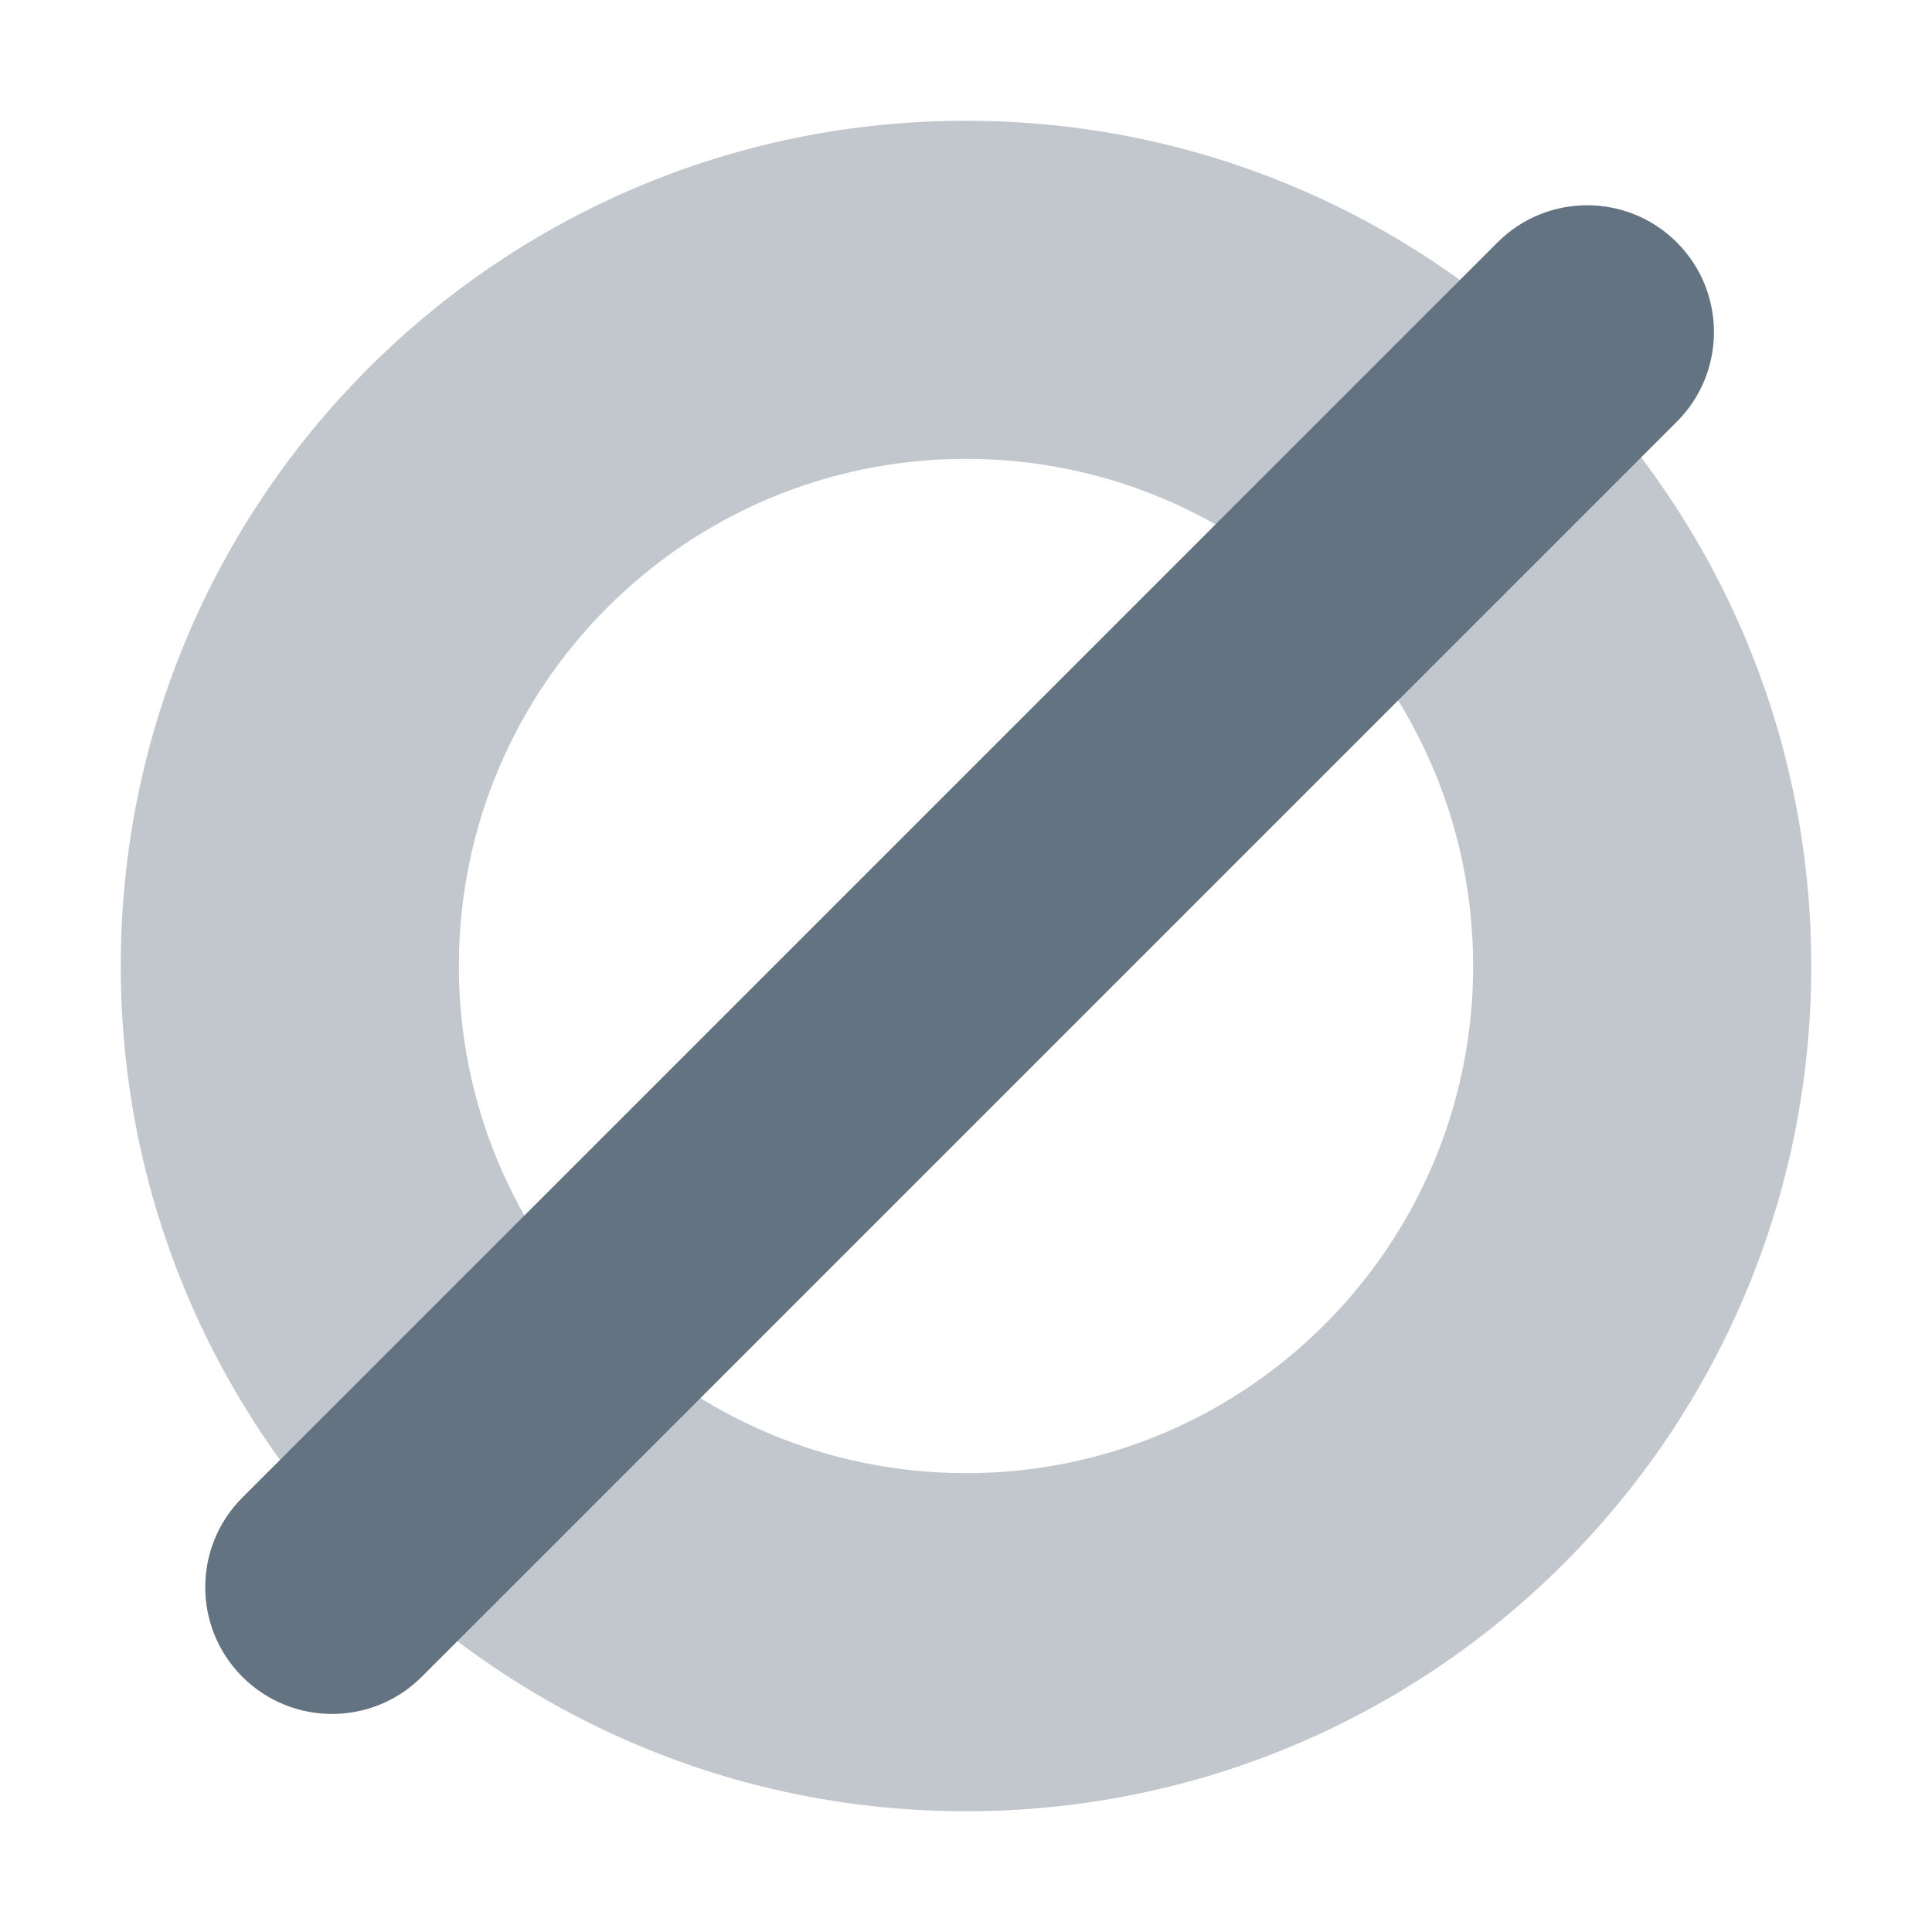
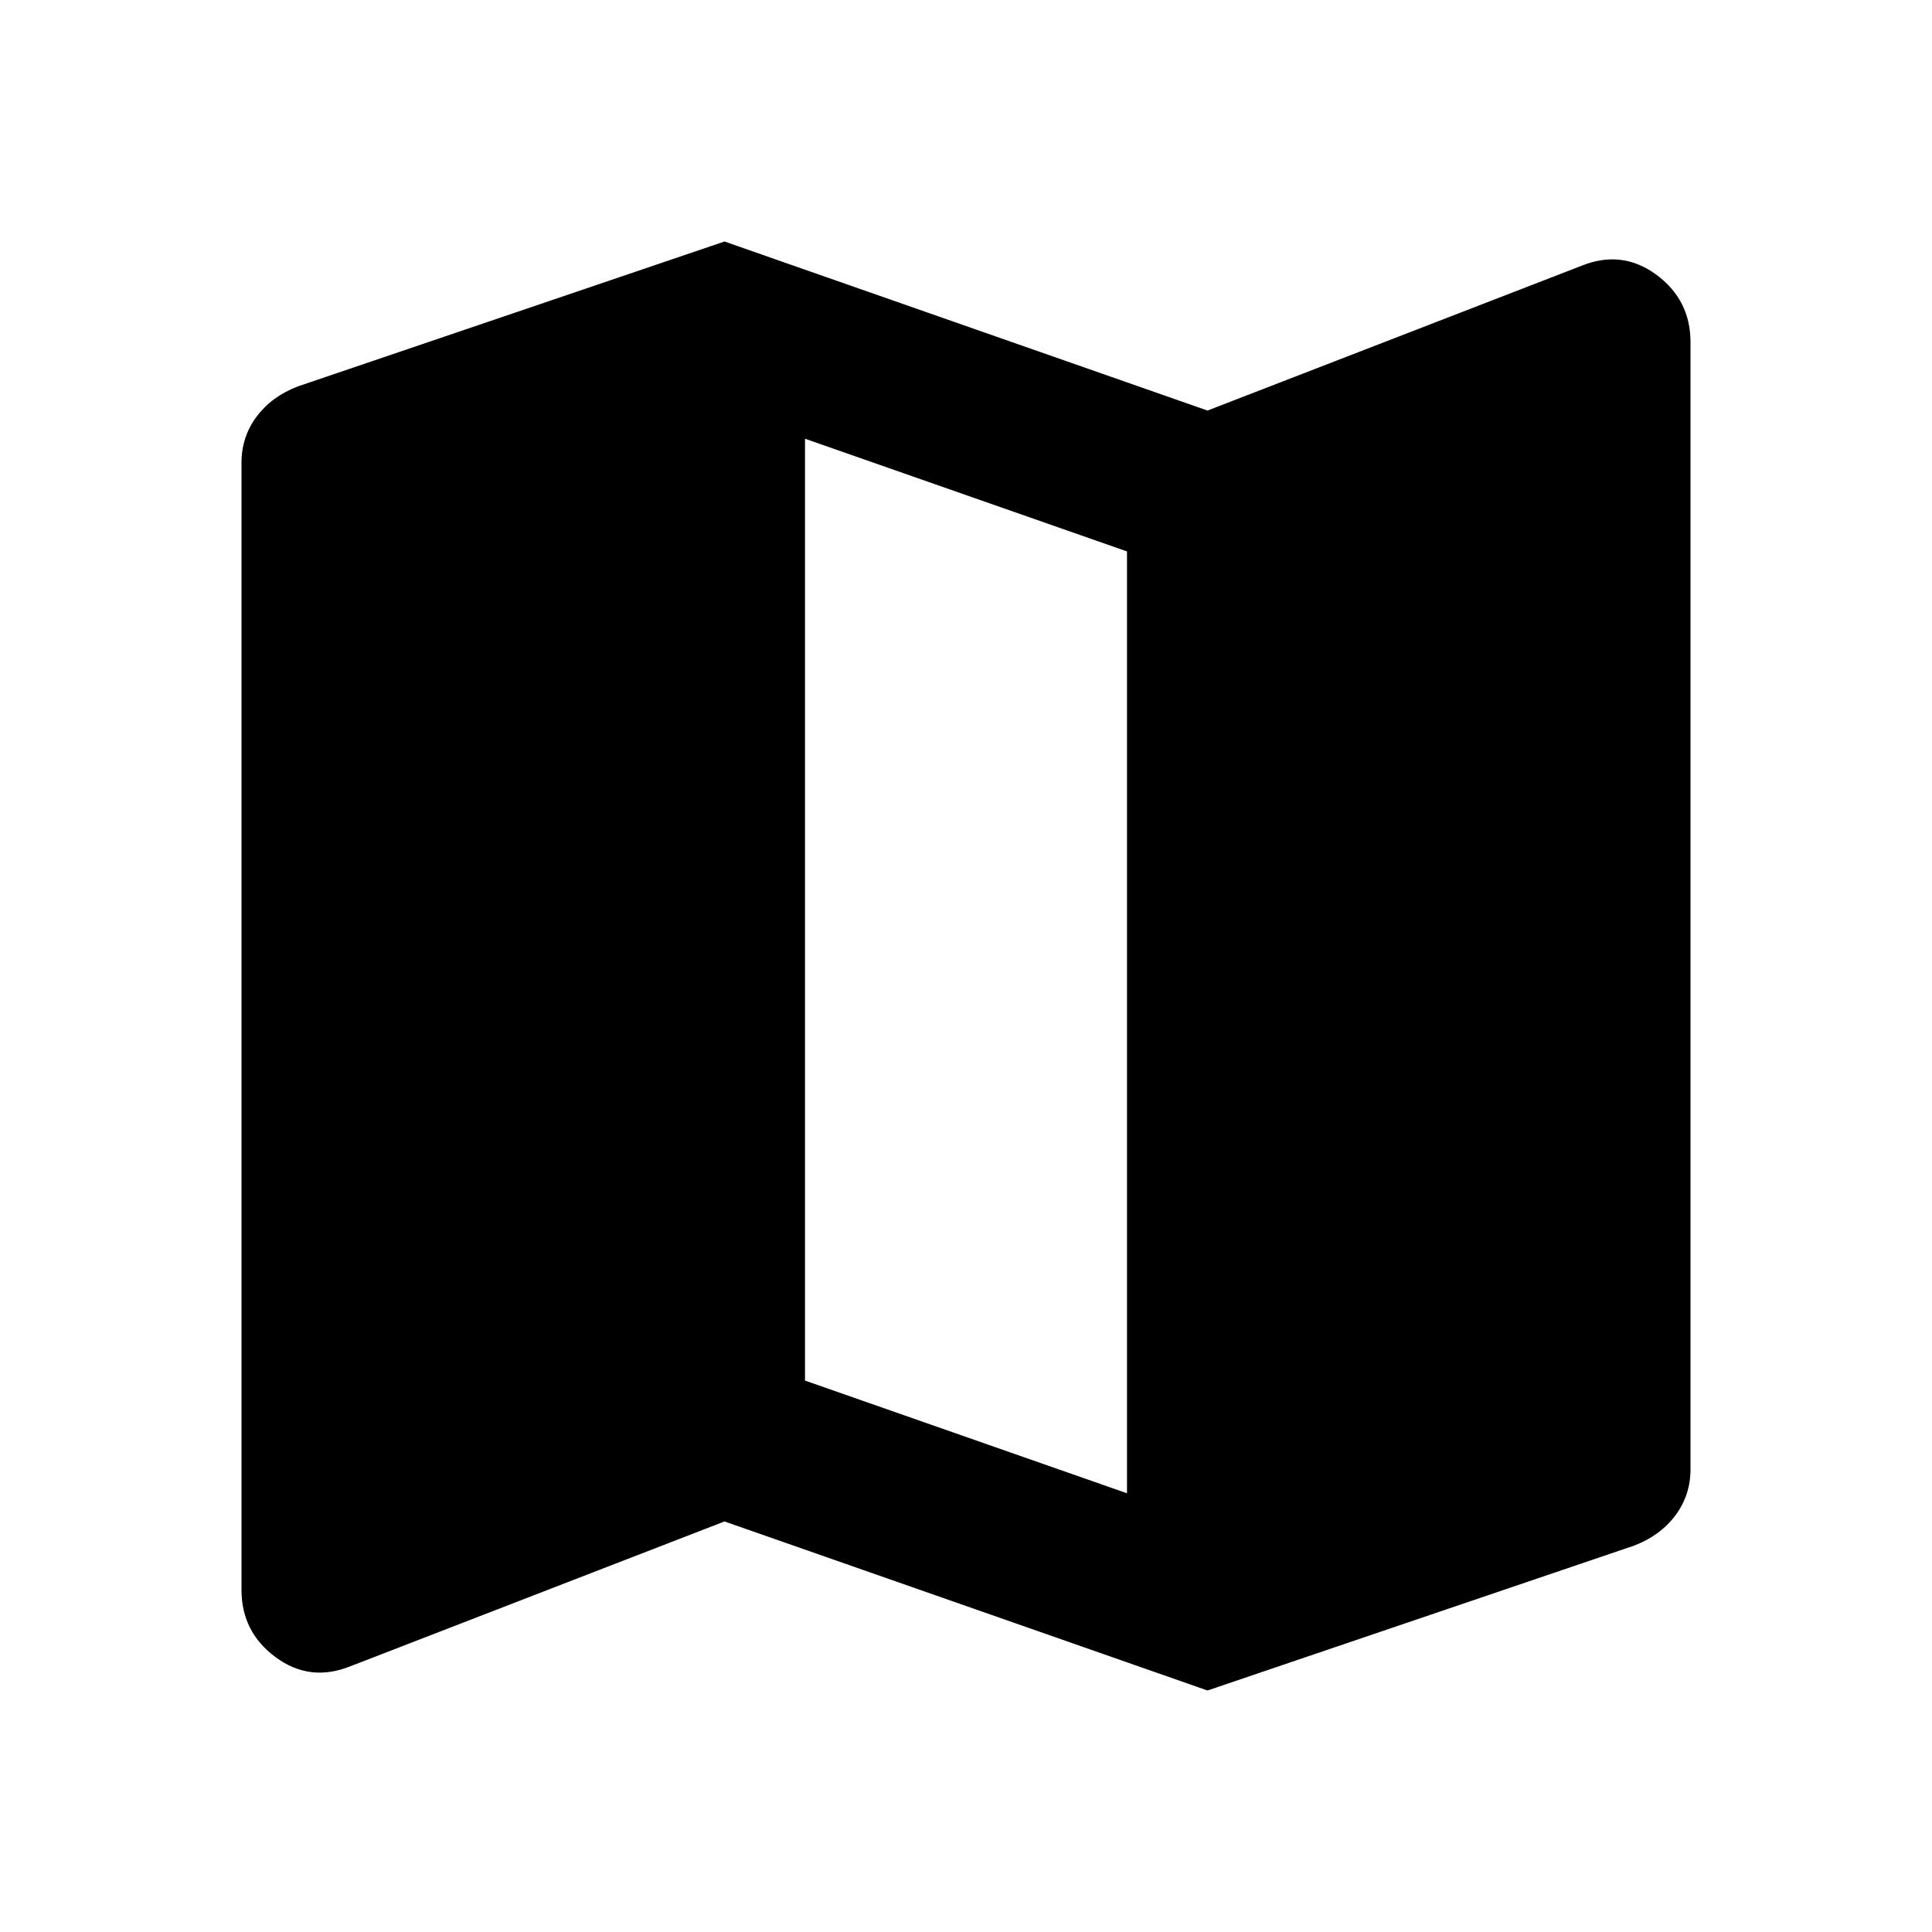
<svg xmlns="http://www.w3.org/2000/svg" width="24" height="24" viewBox="0 0 24 24" fill="none">
-   <path opacity="0.4" fill-rule="evenodd" clip-rule="evenodd" d="M12 22.5C17.799 22.5 22.5 17.799 22.5 12C22.5 6.201 17.799 1.5 12 1.5C6.201 1.5 1.5 6.201 1.5 12C1.5 17.799 6.201 22.5 12 22.5ZM12 18.3C15.479 18.3 18.3 15.479 18.3 12C18.3 8.521 15.479 5.7 12 5.7C8.521 5.7 5.7 8.521 5.7 12C5.7 15.479 8.521 18.3 12 18.3Z" fill="#637381" />
-   <path d="M18.603 3.011C19.218 2.396 20.215 2.396 20.83 3.011C21.445 3.626 21.445 4.624 20.83 5.239L5.239 20.83C4.623 21.445 3.626 21.445 3.011 20.83C2.396 20.215 2.396 19.218 3.011 18.603L18.603 3.011Z" fill="#637381" />
+   <path d="M15 21L9 18.9L4.35 20.7C4.017 20.833 3.708 20.796 3.425 20.587C3.142 20.379 3 20.1 3 19.75V5.75C3 5.533 3.063 5.342 3.188 5.175C3.313 5.008 3.483 4.883 3.7 4.8L9 3L15 5.1L19.65 3.3C19.983 3.167 20.292 3.204 20.575 3.412C20.858 3.621 21 3.9 21 4.25V18.25C21 18.467 20.937 18.658 20.812 18.825C20.687 18.992 20.517 19.117 20.3 19.2L15 21ZM14 18.55V6.85L10 5.45V17.15L14 18.55Z" fill="black" />
</svg>
